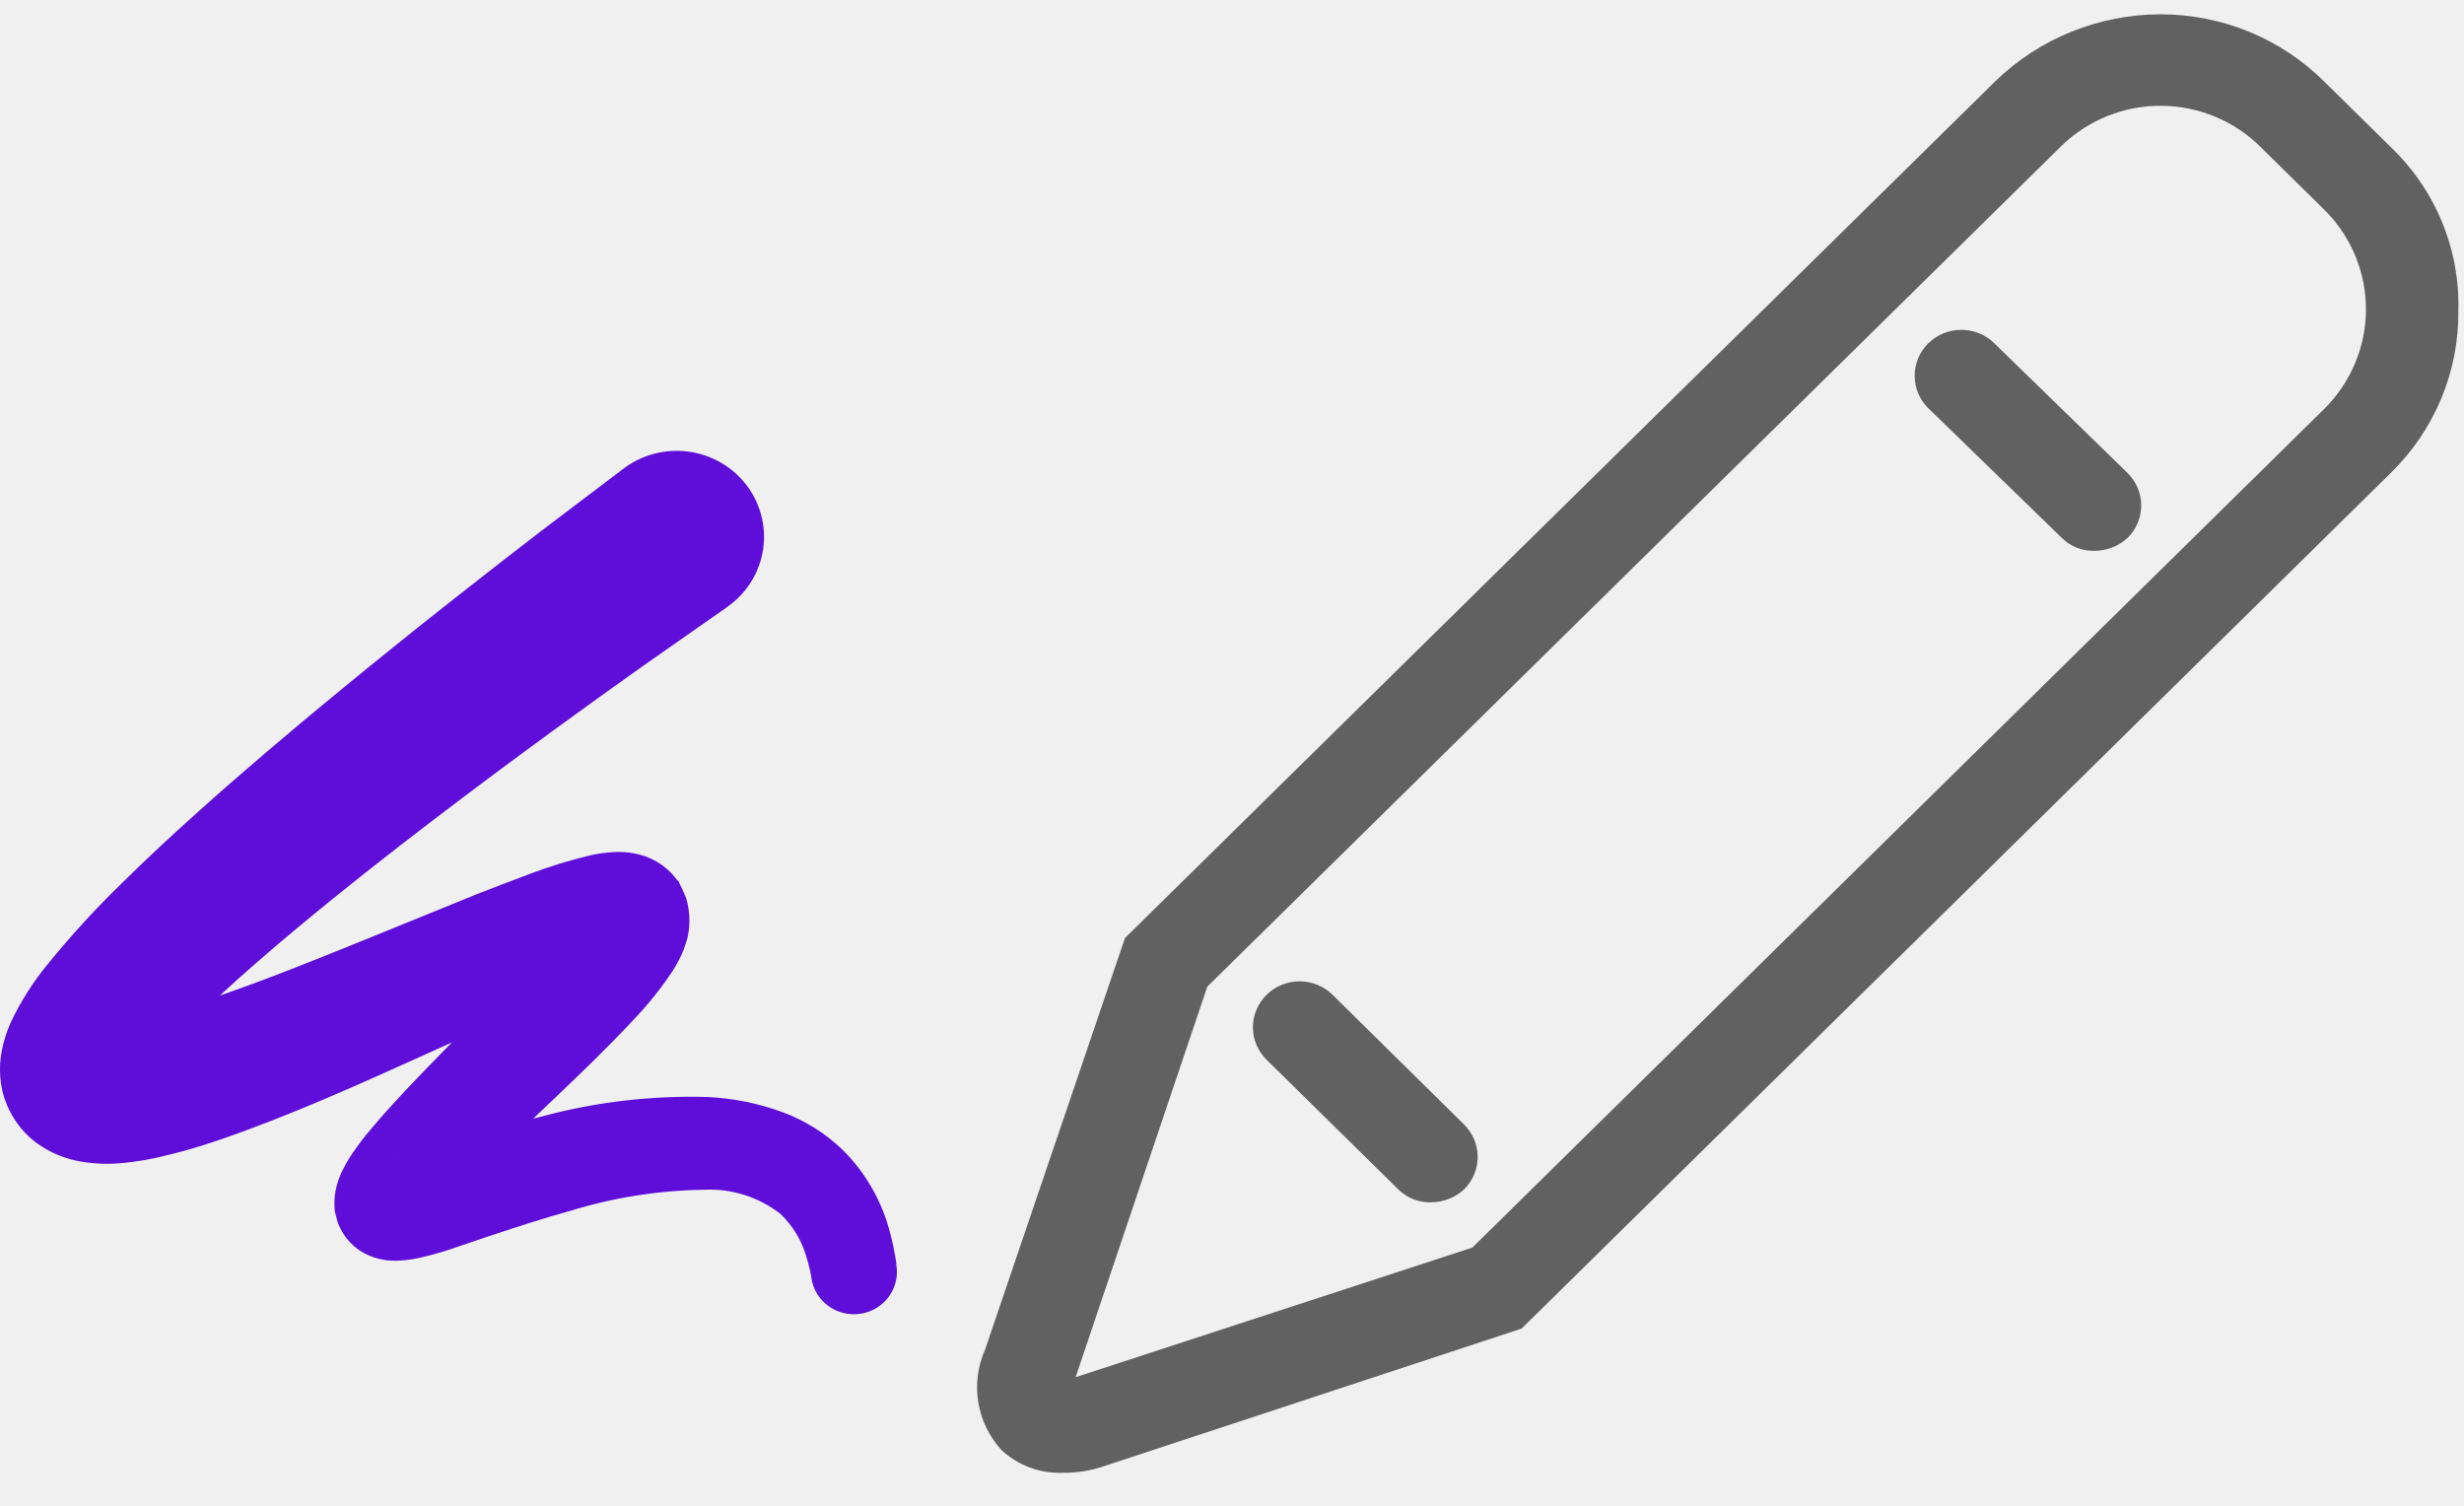
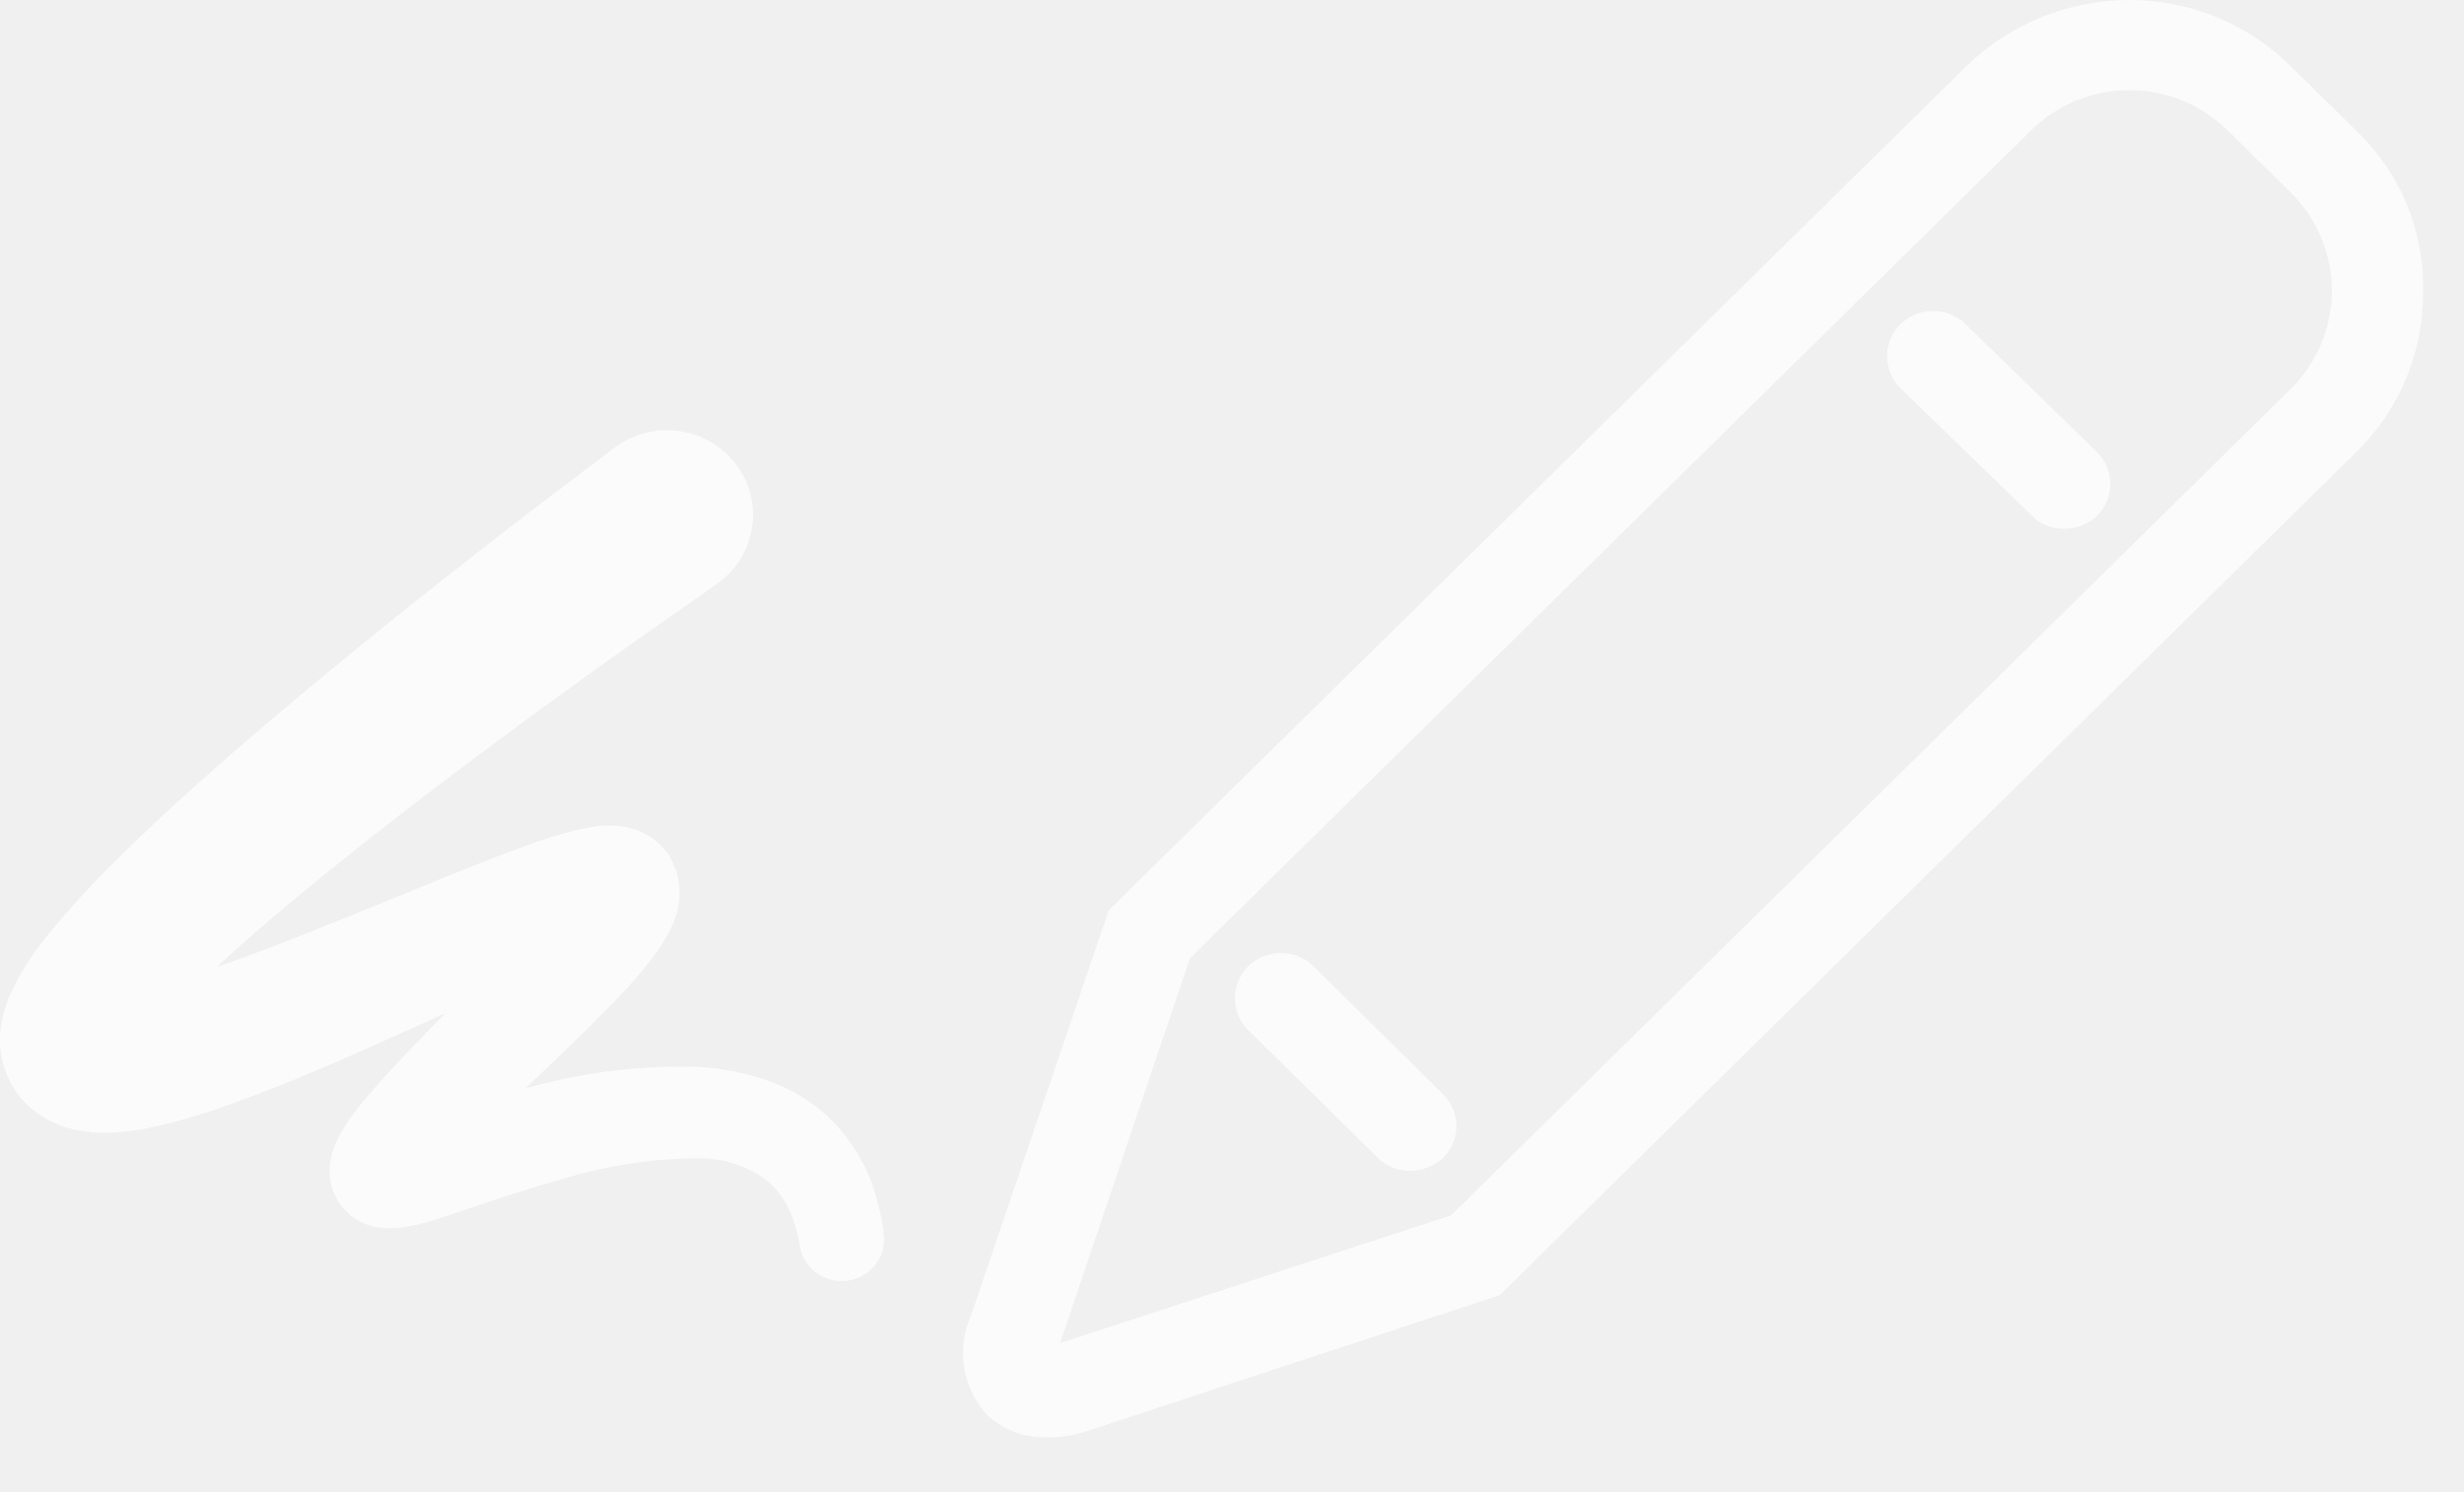
- <svg xmlns="http://www.w3.org/2000/svg" width="72" height="44" viewBox="0 0 72 44" fill="none">
-   <path d="M69.864 4.301L67.94 2.407C67.313 1.777 66.564 1.276 65.739 0.935C64.912 0.594 64.026 0.418 63.13 0.418C61.331 0.422 59.604 1.119 58.32 2.359L33.113 27.173L32.872 27.41L28.784 39.438C28.569 39.921 28.501 40.455 28.586 40.975C28.671 41.496 28.907 41.981 29.265 42.373C29.502 42.594 29.782 42.766 30.087 42.88C30.393 42.994 30.718 43.047 31.045 43.036C31.453 43.042 31.859 42.978 32.245 42.847L44.463 38.822L69.863 13.817C70.496 13.197 70.997 12.459 71.335 11.646C71.674 10.833 71.844 9.961 71.835 9.082C71.86 8.194 71.697 7.311 71.358 6.488C71.019 5.665 70.51 4.92 69.864 4.301ZM67.94 11.925L43.023 36.455L31.43 40.243L35.278 28.831L60.244 4.257C60.629 3.883 61.085 3.588 61.586 3.388C62.087 3.187 62.623 3.087 63.164 3.091C63.705 3.096 64.24 3.205 64.737 3.413C65.235 3.621 65.686 3.924 66.065 4.304L67.989 6.199C68.733 6.975 69.144 8.004 69.135 9.071C69.125 10.139 68.697 11.161 67.94 11.925Z" fill="#616161" />
-   <path d="M58.275 10.031C58.148 9.906 57.998 9.808 57.833 9.74C57.667 9.673 57.49 9.638 57.311 9.638C57.132 9.638 56.955 9.673 56.789 9.74C56.624 9.808 56.474 9.906 56.347 10.031C56.221 10.156 56.12 10.304 56.051 10.466C55.983 10.629 55.948 10.804 55.948 10.98C55.948 11.156 55.983 11.331 56.051 11.493C56.12 11.656 56.221 11.804 56.347 11.929L60.247 15.717C60.373 15.842 60.523 15.94 60.688 16.005C60.854 16.07 61.031 16.101 61.209 16.096C61.567 16.092 61.91 15.957 62.171 15.717C62.425 15.465 62.568 15.125 62.568 14.77C62.568 14.415 62.425 14.075 62.171 13.823L58.275 10.031Z" fill="#616161" />
-   <path d="M38.938 29.068C38.682 28.816 38.336 28.675 37.974 28.675C37.613 28.675 37.266 28.816 37.01 29.068C36.755 29.32 36.611 29.661 36.611 30.017C36.611 30.373 36.755 30.714 37.01 30.966L40.858 34.754C40.983 34.879 41.134 34.977 41.299 35.042C41.465 35.107 41.642 35.138 41.82 35.133C42.178 35.13 42.521 34.994 42.782 34.754C43.036 34.502 43.179 34.162 43.179 33.807C43.179 33.452 43.036 33.112 42.782 32.86L38.938 29.068Z" fill="#616161" />
-   <path d="M26.196 36.934C26.196 36.934 26.183 36.856 26.158 36.706C26.133 36.556 26.09 36.333 26.013 36.04C25.782 35.123 25.306 34.284 24.634 33.61C24.134 33.126 23.536 32.749 22.88 32.504C22.175 32.242 21.433 32.091 20.68 32.056C19.073 32.008 17.468 32.192 15.915 32.602C15.804 32.628 15.691 32.66 15.58 32.688L16.262 32.039C16.99 31.341 17.735 30.632 18.488 29.824C18.919 29.377 19.308 28.893 19.651 28.378C19.778 28.181 19.886 27.974 19.974 27.758L20.057 27.512L20.093 27.387C20.115 27.289 20.13 27.191 20.138 27.091C20.156 26.867 20.142 26.64 20.095 26.42L20.06 26.279L20.054 26.256C20.103 26.354 19.742 25.53 19.806 25.745C19.687 25.575 19.542 25.425 19.376 25.3C19.252 25.21 19.117 25.133 18.976 25.071C18.877 25.027 18.773 24.992 18.667 24.967C18.58 24.945 18.492 24.927 18.403 24.915L18.228 24.899C18.132 24.893 18.035 24.893 17.938 24.899C17.7 24.911 17.464 24.944 17.232 24.997C16.634 25.141 16.046 25.322 15.471 25.54C14.942 25.737 14.432 25.934 13.927 26.131L10.941 27.346C9.421 27.964 7.899 28.582 6.425 29.091C7.162 28.407 7.935 27.742 8.679 27.122C10.05 25.981 11.394 24.928 12.647 23.972C15.156 22.057 17.305 20.513 18.812 19.443L21.183 17.784L21.231 17.75L21.299 17.7C21.57 17.501 21.799 17.25 21.971 16.963C22.143 16.677 22.256 16.359 22.302 16.029C22.348 15.699 22.327 15.363 22.24 15.041C22.153 14.719 22.002 14.417 21.796 14.153C21.589 13.889 21.332 13.668 21.038 13.503C20.744 13.338 20.419 13.233 20.083 13.192C19.747 13.152 19.407 13.178 19.081 13.268C18.755 13.358 18.451 13.512 18.186 13.719L15.816 15.514C14.322 16.664 12.198 18.313 9.696 20.375C8.445 21.407 7.102 22.54 5.704 23.797C5.004 24.425 4.293 25.085 3.575 25.793C2.807 26.538 2.084 27.327 1.409 28.155C0.97 28.685 0.601 29.267 0.309 29.888C0.197 30.141 0.113 30.405 0.058 30.675C0.018 30.872 -0.002 31.072 0 31.272C0.001 31.541 0.041 31.809 0.12 32.066C0.12 32.072 0.273 32.468 0.211 32.307L0.221 32.328L0.241 32.372L0.288 32.47C0.334 32.559 0.384 32.645 0.439 32.729C0.611 32.993 0.831 33.225 1.087 33.411C1.427 33.655 1.814 33.826 2.224 33.915C2.693 34.011 3.174 34.032 3.649 33.977C3.991 33.942 4.33 33.886 4.665 33.809C5.247 33.675 5.822 33.511 6.386 33.317C8.536 32.578 10.501 31.679 12.468 30.794L13.205 30.46C12.746 30.93 12.286 31.398 11.834 31.878C11.494 32.243 11.158 32.61 10.821 33.014C10.653 33.211 10.482 33.436 10.305 33.69C10.198 33.847 10.102 34.012 10.017 34.182C9.99 34.238 9.972 34.265 9.94 34.346C9.908 34.428 9.88 34.507 9.855 34.59C9.776 34.858 9.753 35.14 9.788 35.417C9.951 36.037 9.838 35.601 9.877 35.744L9.885 35.764C9.924 35.858 9.971 35.95 10.024 36.037C10.103 36.162 10.197 36.276 10.306 36.377C10.384 36.452 10.471 36.518 10.564 36.574C10.621 36.608 10.679 36.639 10.739 36.667C10.799 36.694 10.86 36.719 10.922 36.741C10.982 36.761 11.002 36.765 11.045 36.776C11.12 36.795 11.196 36.81 11.273 36.821C11.35 36.832 11.373 36.831 11.431 36.835C11.514 36.84 11.597 36.84 11.68 36.835C11.877 36.824 12.074 36.797 12.266 36.752C12.566 36.687 12.805 36.615 13.038 36.545L14.331 36.108C15.147 35.836 15.915 35.589 16.652 35.385C17.915 34.995 19.229 34.787 20.552 34.766C21.366 34.722 22.169 34.973 22.807 35.473C23.168 35.816 23.428 36.248 23.562 36.724C23.624 36.917 23.672 37.115 23.707 37.315V37.335C23.73 37.499 23.786 37.656 23.872 37.798C23.957 37.94 24.071 38.064 24.206 38.162C24.341 38.26 24.495 38.33 24.658 38.369C24.821 38.408 24.99 38.414 25.156 38.387C25.322 38.361 25.48 38.301 25.622 38.213C25.764 38.125 25.887 38.01 25.983 37.875C26.079 37.74 26.146 37.587 26.181 37.425C26.217 37.264 26.218 37.097 26.187 36.934L26.196 36.934ZM11.56 33.764H11.578C11.546 33.768 11.529 33.768 11.558 33.764H11.56Z" fill="#5E0ED8" />
+ <svg xmlns="http://www.w3.org/2000/svg" width="38" height="23" viewBox="0 0 38 23" fill="none">
+   <g opacity="0.75">
+     <path d="M30.313 5C30.247 4.936 30.169 4.884 30.083 4.849C29.997 4.814 29.905 4.796 29.812 4.796C29.719 4.796 29.626 4.814 29.54 4.849C29.454 4.884 29.376 4.936 29.31 5C29.244 5.065 29.192 5.142 29.157 5.227C29.121 5.312 29.102 5.402 29.102 5.494C29.102 5.586 29.121 5.676 29.157 5.761C29.192 5.846 29.244 5.923 29.31 5.988L31.339 7.958C31.404 8.023 31.482 8.074 31.568 8.108C31.654 8.142 31.747 8.158 31.839 8.155C32.025 8.153 32.204 8.083 32.34 7.958C32.472 7.827 32.546 7.65 32.546 7.465C32.546 7.281 32.472 7.104 32.34 6.973L30.313 5Z" fill="white" />
+     <path d="M36.341 2.02L35.341 1.034C35.014 0.707 34.625 0.447 34.195 0.269C33.766 0.091 33.304 -0 32.839 9.47054e-08V9.47054e-08C31.902 0.002 31.005 0.364 30.337 1.01L17.224 13.917L17.099 14.041L14.973 20.297C14.861 20.549 14.825 20.826 14.87 21.097C14.914 21.368 15.037 21.62 15.223 21.824C15.346 21.939 15.492 22.029 15.651 22.088C15.81 22.147 15.979 22.174 16.149 22.169C16.361 22.172 16.572 22.139 16.773 22.07L23.128 19.977L36.341 6.97C36.67 6.648 36.931 6.264 37.107 5.84C37.283 5.417 37.371 4.964 37.367 4.507C37.38 4.045 37.295 3.586 37.119 3.157C36.942 2.729 36.678 2.342 36.341 2.02V2.02ZM35.341 5.986L22.379 18.746L16.349 20.716L18.351 14.78L31.337 1.997C31.538 1.803 31.775 1.649 32.035 1.545C32.296 1.441 32.575 1.388 32.856 1.391C33.138 1.393 33.416 1.45 33.675 1.558C33.934 1.666 34.168 1.824 34.365 2.022L35.366 3.007C35.753 3.411 35.967 3.946 35.962 4.501C35.957 5.057 35.735 5.588 35.341 5.986V5.986Z" fill="white" />
+     <path d="M20.255 14.903C20.122 14.772 19.941 14.699 19.753 14.699C19.565 14.699 19.385 14.772 19.252 14.903C19.119 15.034 19.044 15.212 19.044 15.397C19.044 15.582 19.119 15.759 19.252 15.89L21.253 17.861C21.319 17.926 21.397 17.977 21.483 18.011C21.569 18.044 21.661 18.061 21.754 18.058C21.94 18.056 22.118 17.986 22.254 17.861C22.386 17.73 22.46 17.553 22.46 17.368C22.46 17.184 22.386 17.007 22.254 16.876L20.255 14.903Z" fill="white" />
+     <path d="M13.627 18.995C13.627 18.995 13.62 18.954 13.607 18.876C13.594 18.799 13.571 18.682 13.531 18.53C13.411 18.053 13.164 17.616 12.814 17.266C12.554 17.014 12.243 16.818 11.902 16.69C11.535 16.554 11.149 16.476 10.757 16.457C9.921 16.432 9.086 16.528 8.279 16.741C8.221 16.755 8.162 16.772 8.104 16.786L8.459 16.449C8.838 16.085 9.225 15.717 9.617 15.296C9.841 15.064 10.043 14.812 10.222 14.544C10.288 14.442 10.344 14.334 10.39 14.222L10.433 14.094L10.452 14.028C10.463 13.978 10.471 13.927 10.475 13.875C10.485 13.758 10.477 13.64 10.453 13.526L10.435 13.452L10.432 13.44C10.457 13.491 10.269 13.063 10.303 13.174C10.241 13.086 10.165 13.008 10.079 12.943C10.014 12.896 9.944 12.856 9.871 12.824C9.819 12.801 9.765 12.783 9.71 12.77C9.665 12.758 9.619 12.749 9.573 12.743L9.482 12.735C9.432 12.731 9.381 12.731 9.331 12.735C9.207 12.741 9.084 12.758 8.964 12.786C8.653 12.86 8.347 12.954 8.048 13.068C7.773 13.17 7.507 13.273 7.245 13.375L5.691 14.008C4.901 14.329 4.109 14.65 3.342 14.915C3.726 14.559 4.128 14.213 4.515 13.891C5.228 13.297 5.927 12.75 6.579 12.252C7.884 11.256 9.002 10.453 9.786 9.897L11.019 9.033L11.044 9.016L11.079 8.99C11.22 8.886 11.339 8.756 11.429 8.607C11.518 8.457 11.577 8.292 11.601 8.121C11.625 7.949 11.614 7.774 11.569 7.607C11.524 7.439 11.445 7.282 11.338 7.145C11.23 7.008 11.096 6.893 10.943 6.807C10.79 6.721 10.622 6.666 10.447 6.645C10.272 6.624 10.095 6.637 9.925 6.684C9.756 6.731 9.598 6.811 9.46 6.919L8.227 7.853C7.45 8.451 6.345 9.309 5.044 10.381C4.393 10.918 3.694 11.508 2.967 12.162C2.603 12.488 2.233 12.831 1.86 13.2C1.46 13.587 1.084 13.997 0.733 14.428C0.505 14.704 0.312 15.007 0.161 15.33C0.103 15.461 0.059 15.599 0.03 15.739C0.009 15.841 -0.001 15.945 7.88125e-05 16.05C0 16.19 0.021 16.329 0.063 16.463C0.063 16.465 0.142 16.672 0.11 16.588L0.115 16.599L0.125 16.622L0.15 16.673C0.174 16.719 0.2 16.764 0.228 16.808C0.318 16.945 0.432 17.065 0.566 17.162C0.742 17.289 0.944 17.378 1.157 17.425C1.401 17.474 1.651 17.485 1.898 17.457C2.076 17.438 2.253 17.409 2.427 17.369C2.729 17.3 3.028 17.214 3.322 17.113C4.44 16.729 5.462 16.261 6.486 15.801L6.869 15.627C6.63 15.872 6.391 16.115 6.156 16.365C5.979 16.555 5.804 16.746 5.629 16.956C5.542 17.058 5.453 17.175 5.36 17.307C5.305 17.389 5.255 17.475 5.211 17.563C5.197 17.593 5.187 17.606 5.171 17.649C5.154 17.691 5.139 17.732 5.126 17.775C5.085 17.915 5.073 18.062 5.092 18.206C5.176 18.528 5.118 18.301 5.138 18.376L5.142 18.386C5.162 18.435 5.186 18.483 5.214 18.528C5.255 18.593 5.305 18.653 5.361 18.705C5.402 18.744 5.447 18.779 5.495 18.808C5.525 18.825 5.555 18.841 5.586 18.856C5.617 18.87 5.649 18.883 5.681 18.894C5.713 18.905 5.723 18.907 5.745 18.913C5.784 18.922 5.824 18.931 5.864 18.936C5.904 18.942 5.916 18.941 5.946 18.943C5.989 18.946 6.033 18.946 6.076 18.943C6.178 18.938 6.28 18.923 6.381 18.9C6.537 18.866 6.661 18.829 6.782 18.792L7.455 18.565C7.879 18.424 8.279 18.295 8.662 18.189C9.319 17.986 10.002 17.878 10.691 17.867C11.114 17.844 11.532 17.975 11.864 18.235C12.051 18.413 12.187 18.638 12.256 18.886C12.288 18.986 12.314 19.089 12.332 19.193V19.203C12.344 19.289 12.373 19.37 12.418 19.444C12.462 19.518 12.521 19.583 12.591 19.634C12.662 19.685 12.742 19.721 12.826 19.741C12.911 19.762 12.999 19.765 13.085 19.751C13.172 19.737 13.254 19.706 13.328 19.66C13.402 19.615 13.466 19.555 13.516 19.484C13.566 19.414 13.601 19.334 13.619 19.25C13.637 19.166 13.638 19.079 13.622 18.995L13.627 18.995ZM6.013 17.346H6.023C6.006 17.348 5.997 17.348 6.012 17.346H6.013Z" fill="white" />
+   </g>
</svg>
